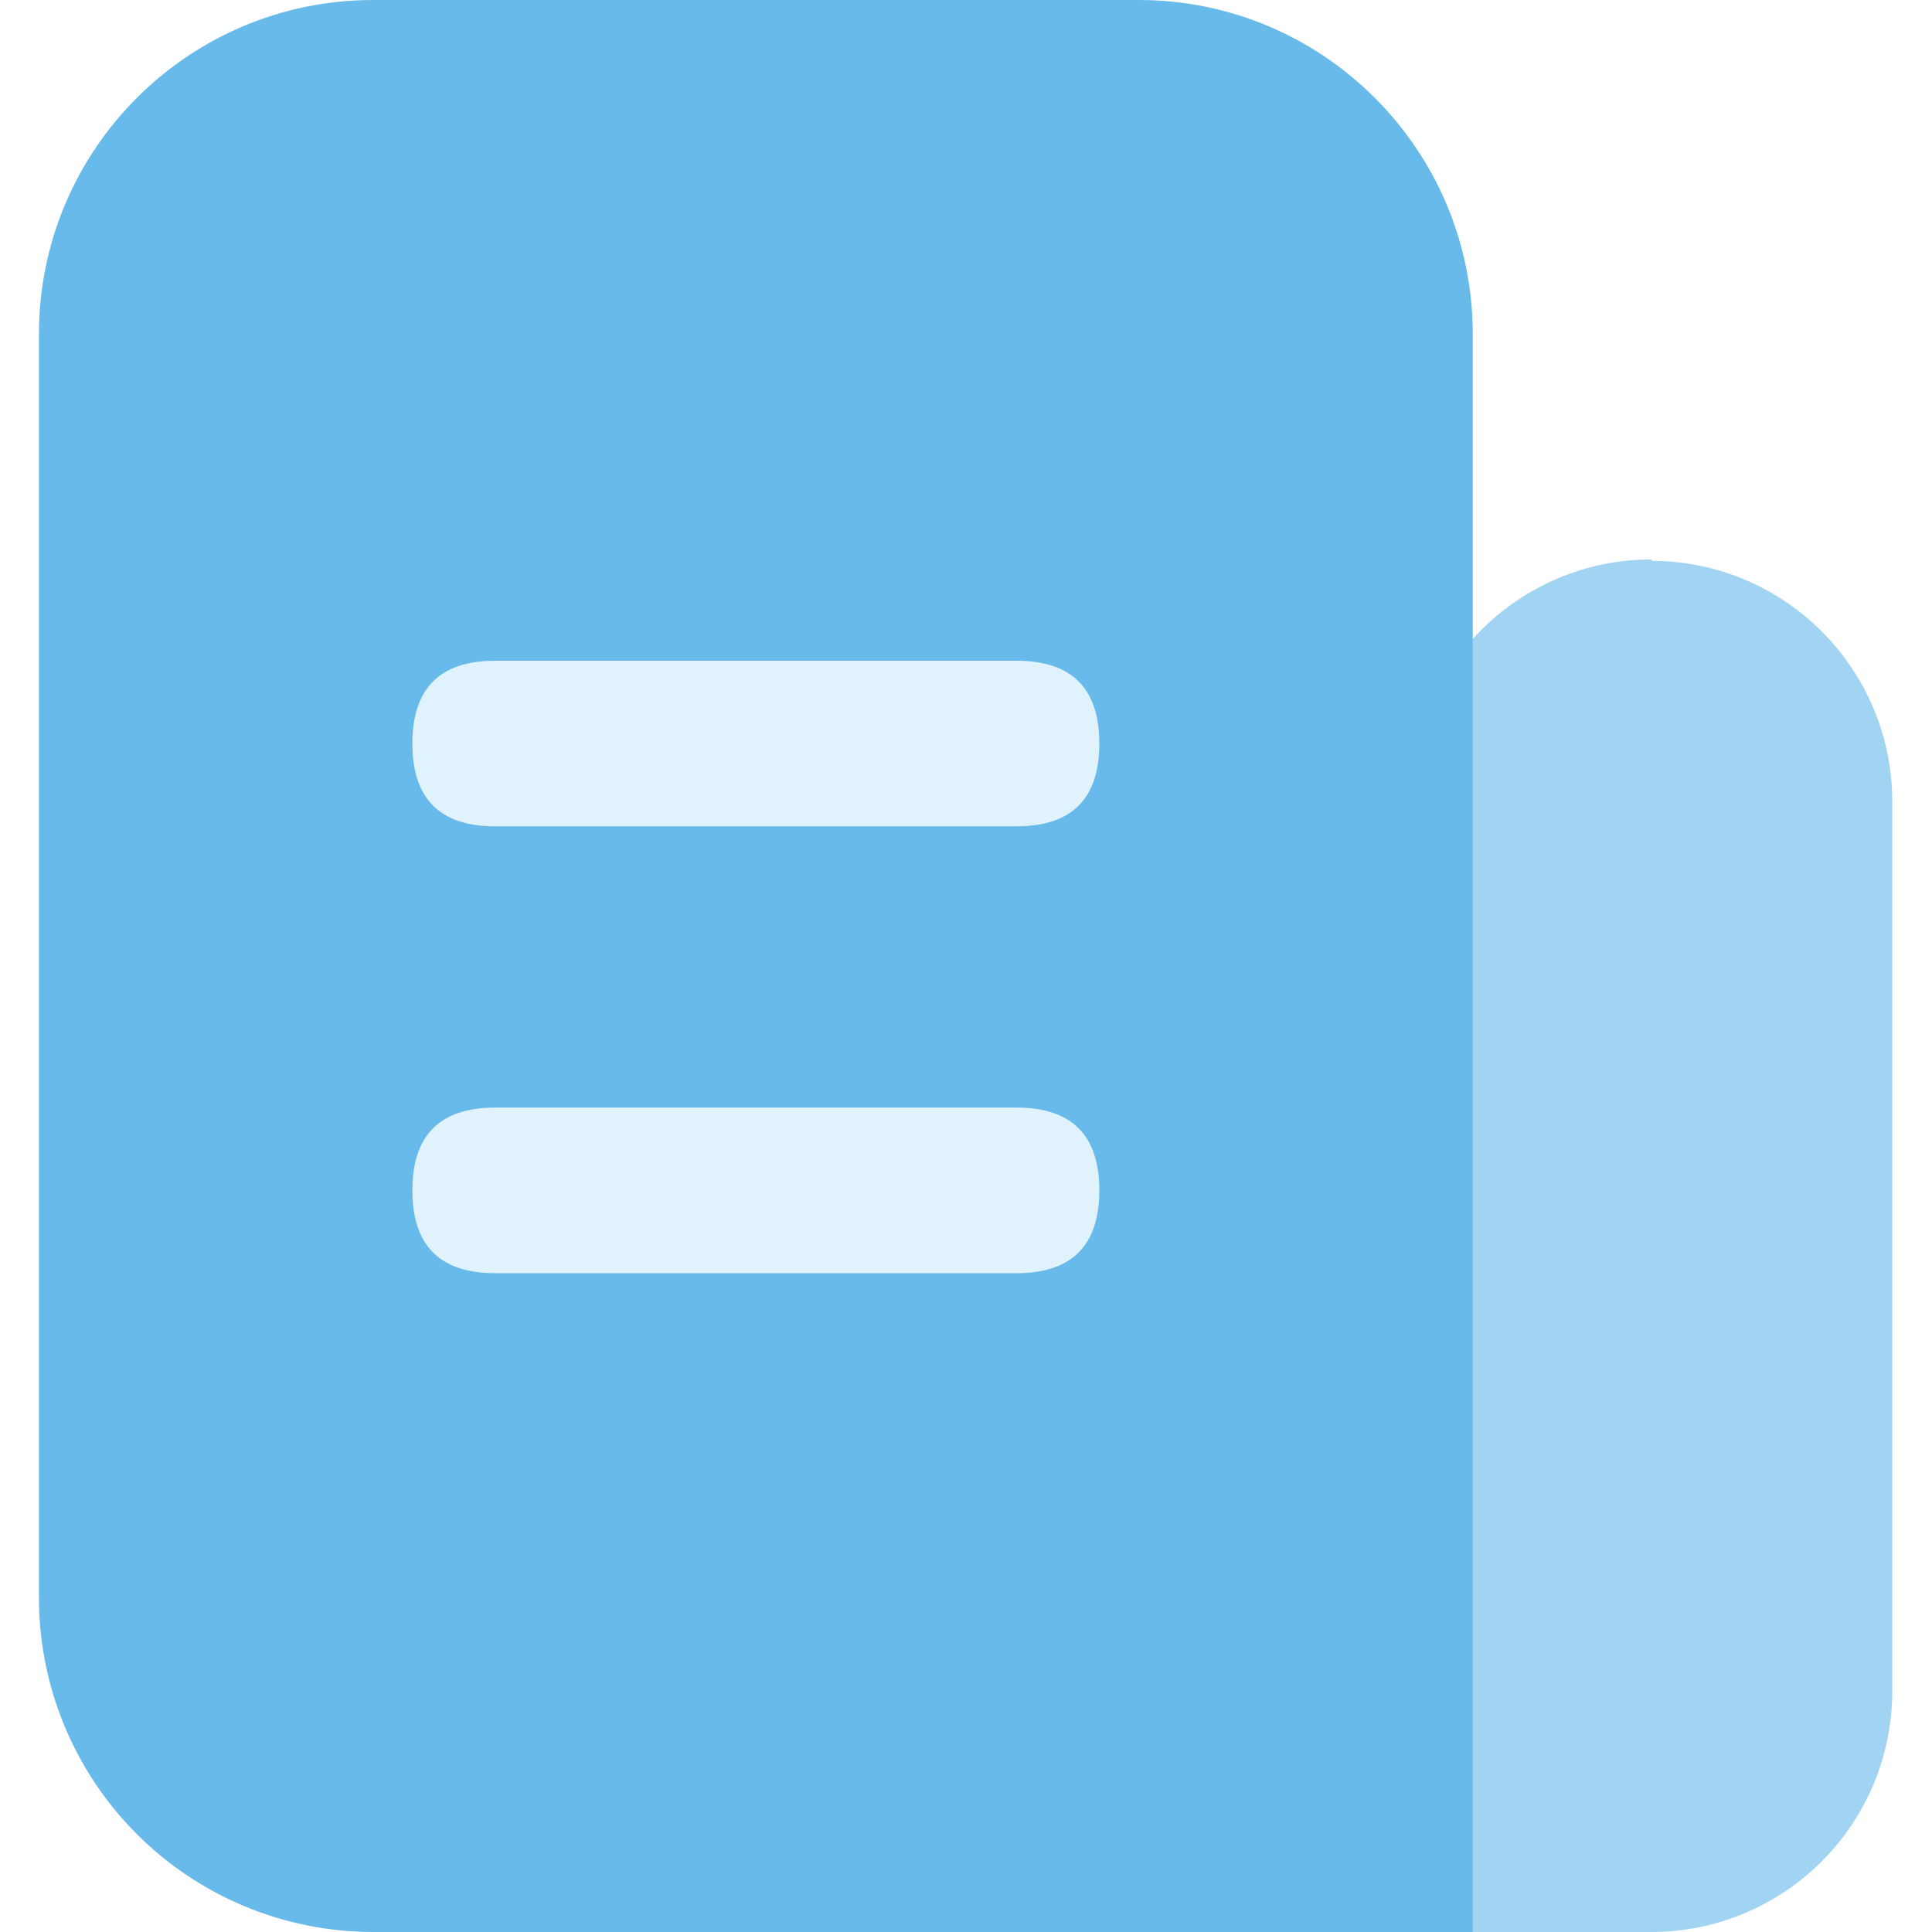
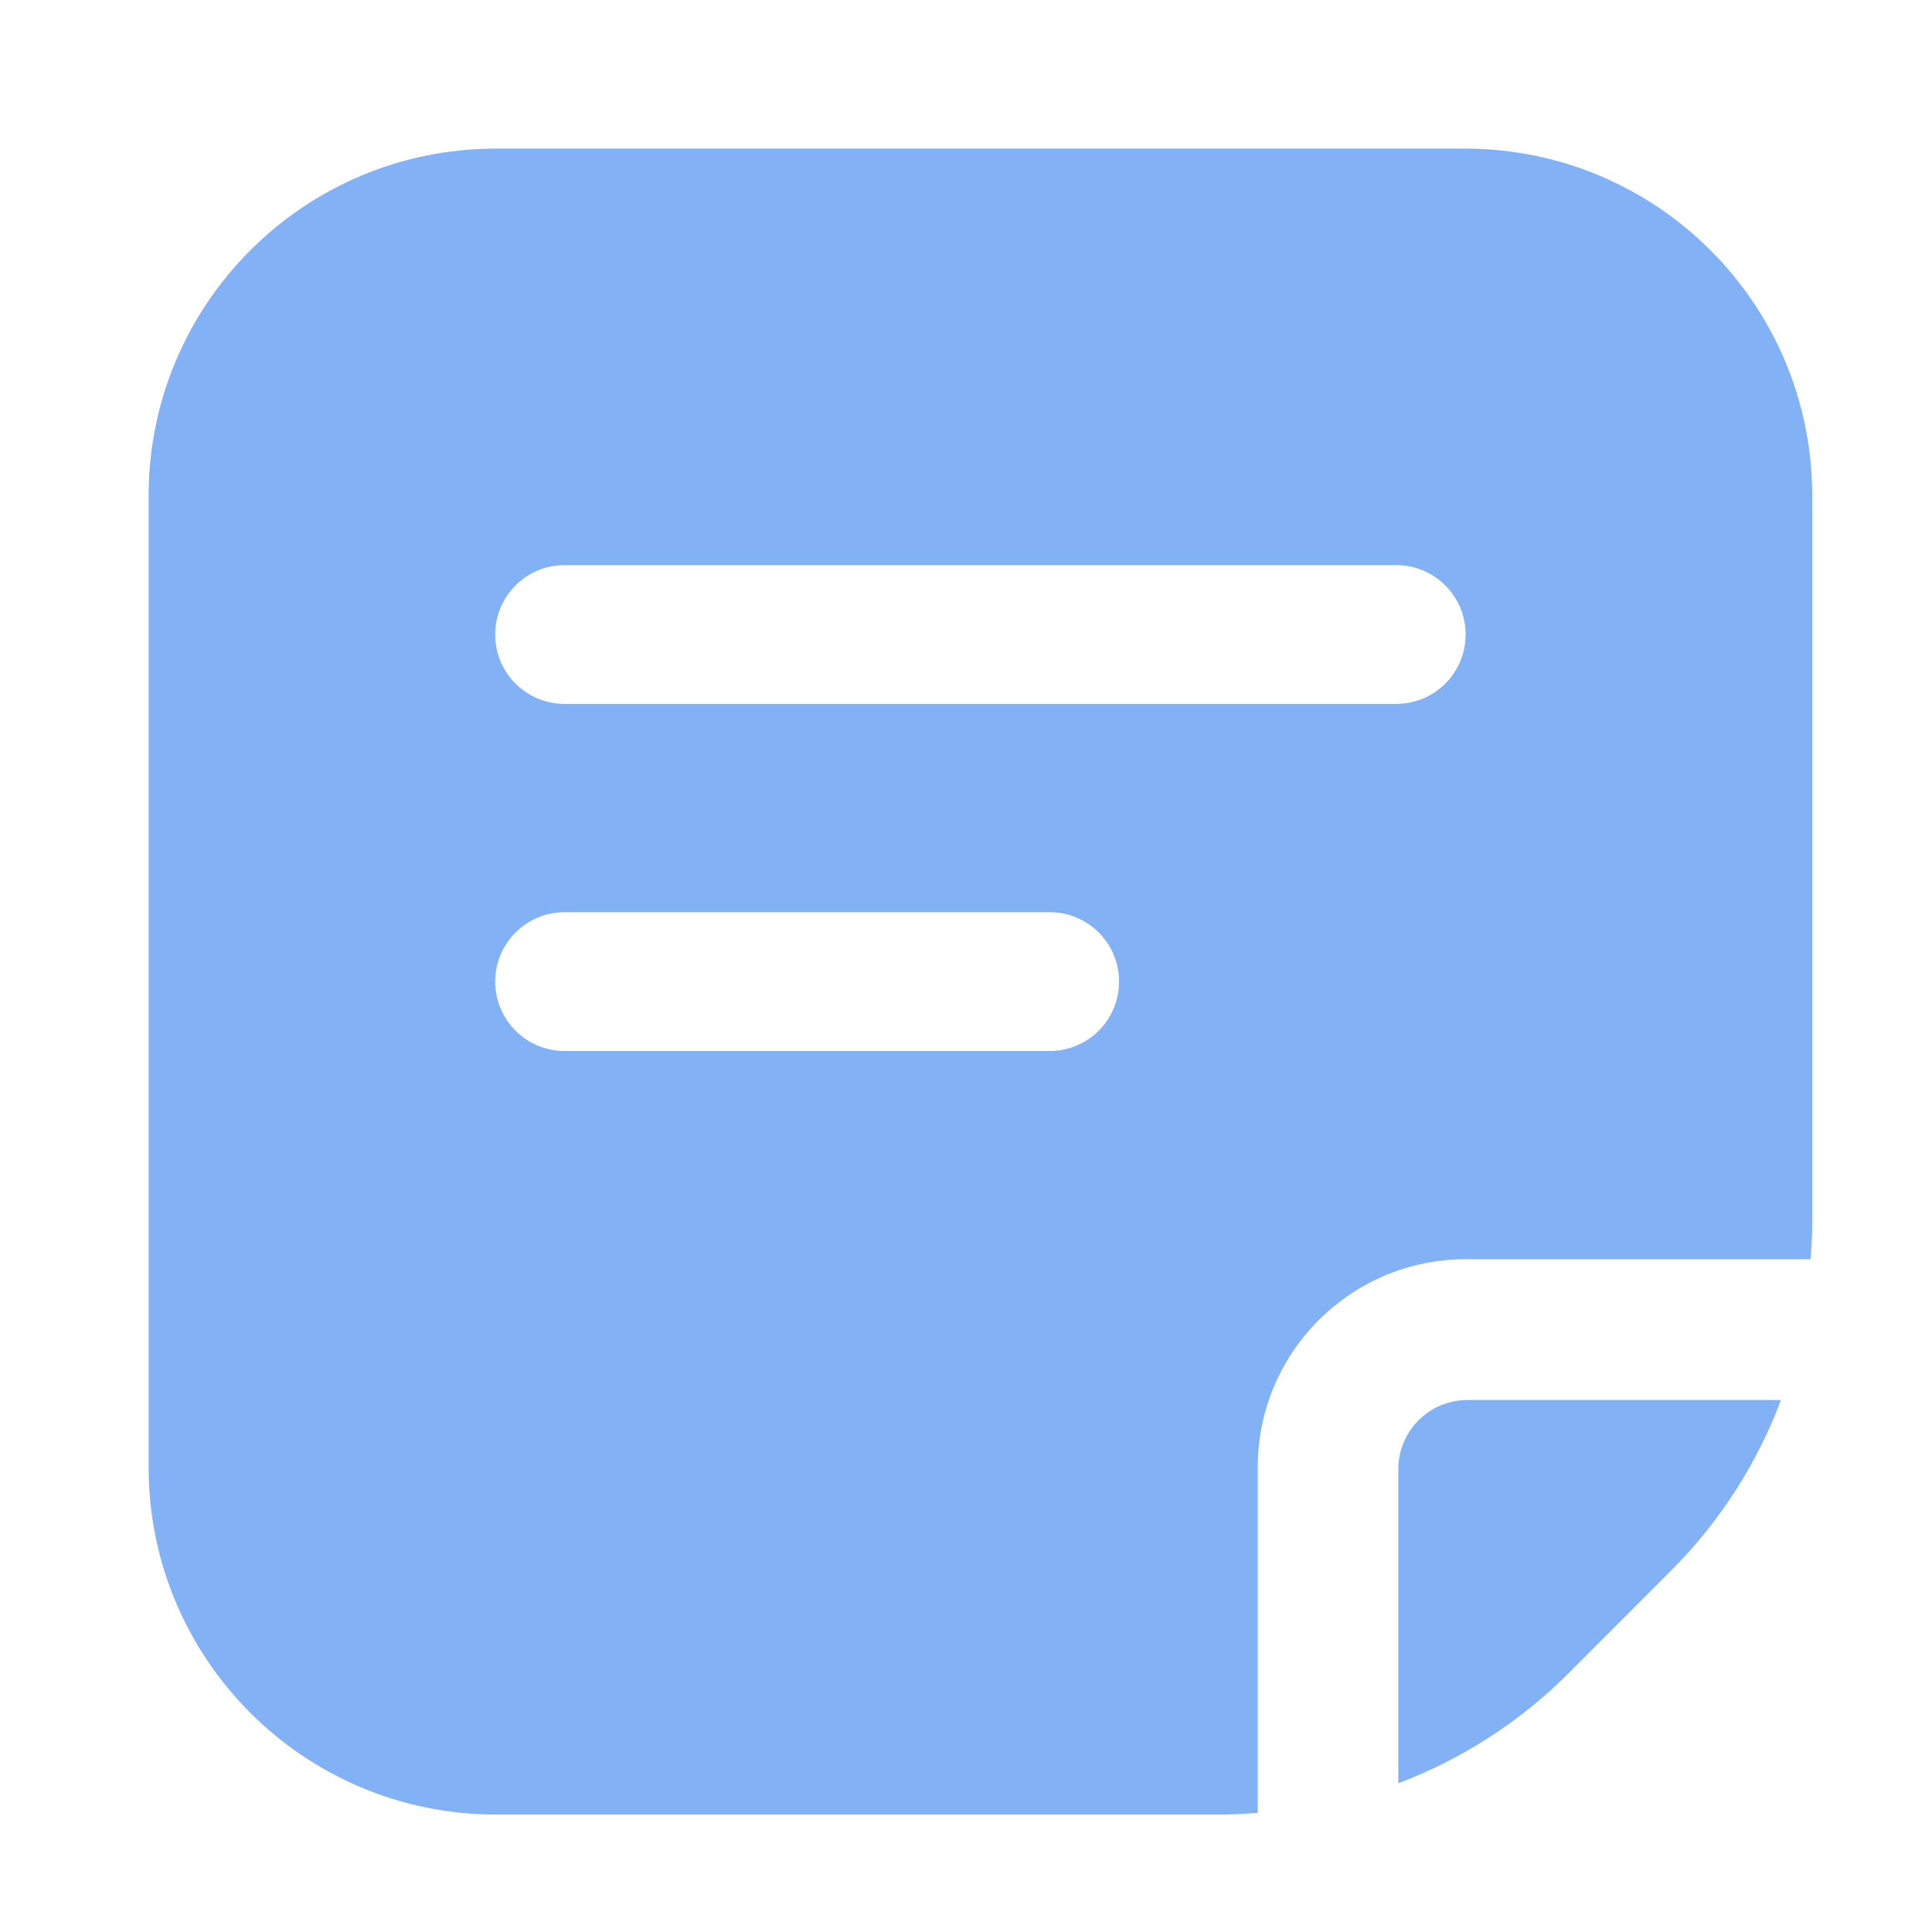
- <svg xmlns="http://www.w3.org/2000/svg" t="1658733799633" class="icon" viewBox="0 0 1024 1024" version="1.1" p-id="34676" width="200" height="200">
-   <defs>
-     <style type="text/css" />
-   </defs>
-   <path d="M875.382 297.253A127.707 127.707 0 0 1 1002.944 424.229v471.625A127.707 127.707 0 0 1 875.382 1024H747.675V424.229a127.707 127.707 0 0 1 127.707-127.707z" fill="#A1D4F3" p-id="34677" />
-   <path d="M197.787 0h405.65a177.152 177.152 0 0 1 177.152 177.152V1024H197.787A177.152 177.152 0 0 1 20.635 846.409V177.152A177.152 177.152 0 0 1 197.787 0z" fill="#67BAE9" p-id="34678" />
-   <path d="M218.56 437.979m0-43.886l0 0q0-43.886 43.886-43.886l276.334 0q43.886 0 43.886 43.886l0 0q0 43.886-43.886 43.886l-276.334 0q-43.886 0-43.886-43.886Z" fill="#E0F2FB" p-id="34679" />
-   <path d="M218.56 674.816m0-43.886l0 0q0-43.886 43.886-43.886l276.334 0q43.886 0 43.886 43.886l0 0q0 43.886-43.886 43.886l-276.334 0q-43.886 0-43.886-43.886Z" fill="#E0F2FB" p-id="34680" />
+ <svg xmlns="http://www.w3.org/2000/svg" t="1701928459155" class="icon" viewBox="0 0 1024 1024" version="1.1" p-id="6104" width="200" height="200">
+   <path d="M776.822 78.769a184.044 184.044 0 0 1 183.69 183.926v386.875c0 5.986-0.473 11.934-0.866 17.841h-182.823a110.277 110.277 0 0 0-110.198 110.395v183.06c-5.908 0.394-11.815 0.866-17.841 0.866H262.459A184.044 184.044 0 0 1 78.769 777.846V262.695A184.044 184.044 0 0 1 262.459 78.769h514.363z m-220.475 404.716H299.244a36.785 36.785 0 1 0 0 73.57h257.103a36.785 36.785 0 0 0 0-73.57z m183.69-183.966H299.244a36.785 36.785 0 1 0 0 73.57H740.037a36.785 36.785 0 0 0 0-73.57z" fill="#82b1f5" p-id="6105" data-spm-anchor-id="a313x.search_index.0.i0.72cc3a81Y9bTmK" class="selected" />
+   <path d="M741.14 778.713v166.439a255.409 255.409 0 0 0 90.23-58.289l54.351-54.43a255.134 255.134 0 0 0 58.25-90.388h-166.203a36.628 36.628 0 0 0-36.628 36.628z" fill="#82b1f5" p-id="6106" data-spm-anchor-id="a313x.search_index.0.i1.72cc3a81Y9bTmK" class="selected" />
</svg>
